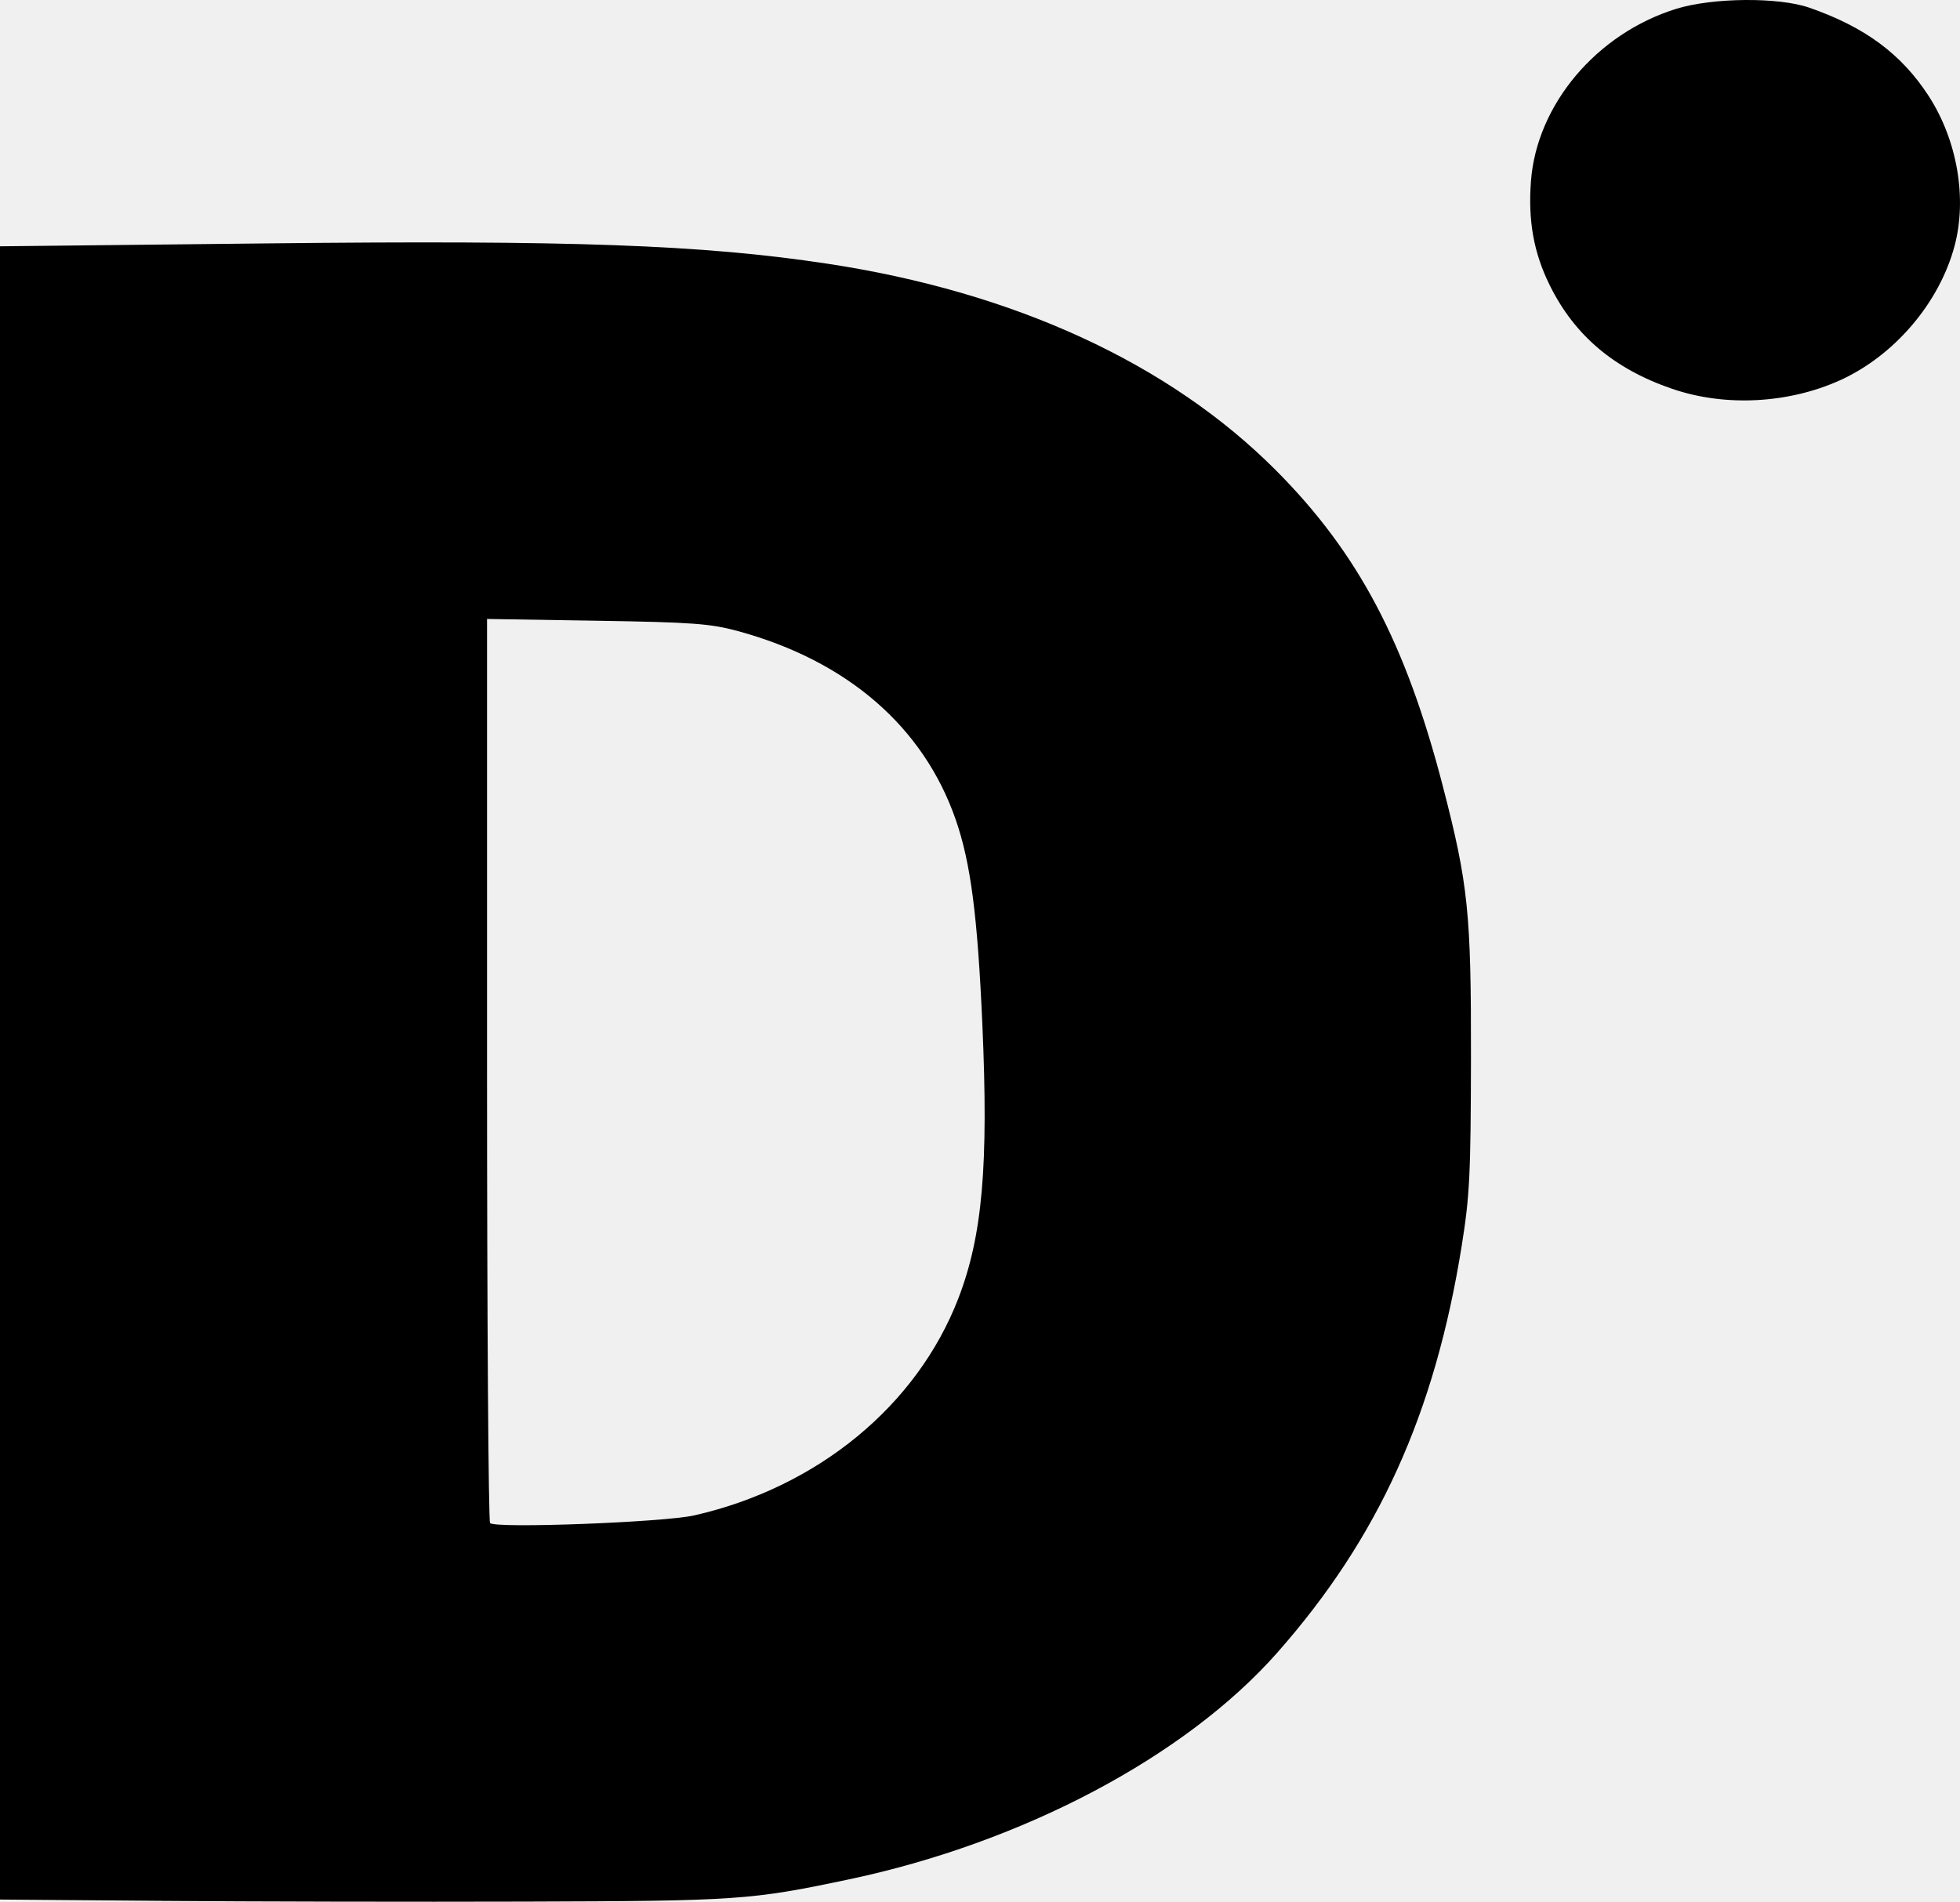
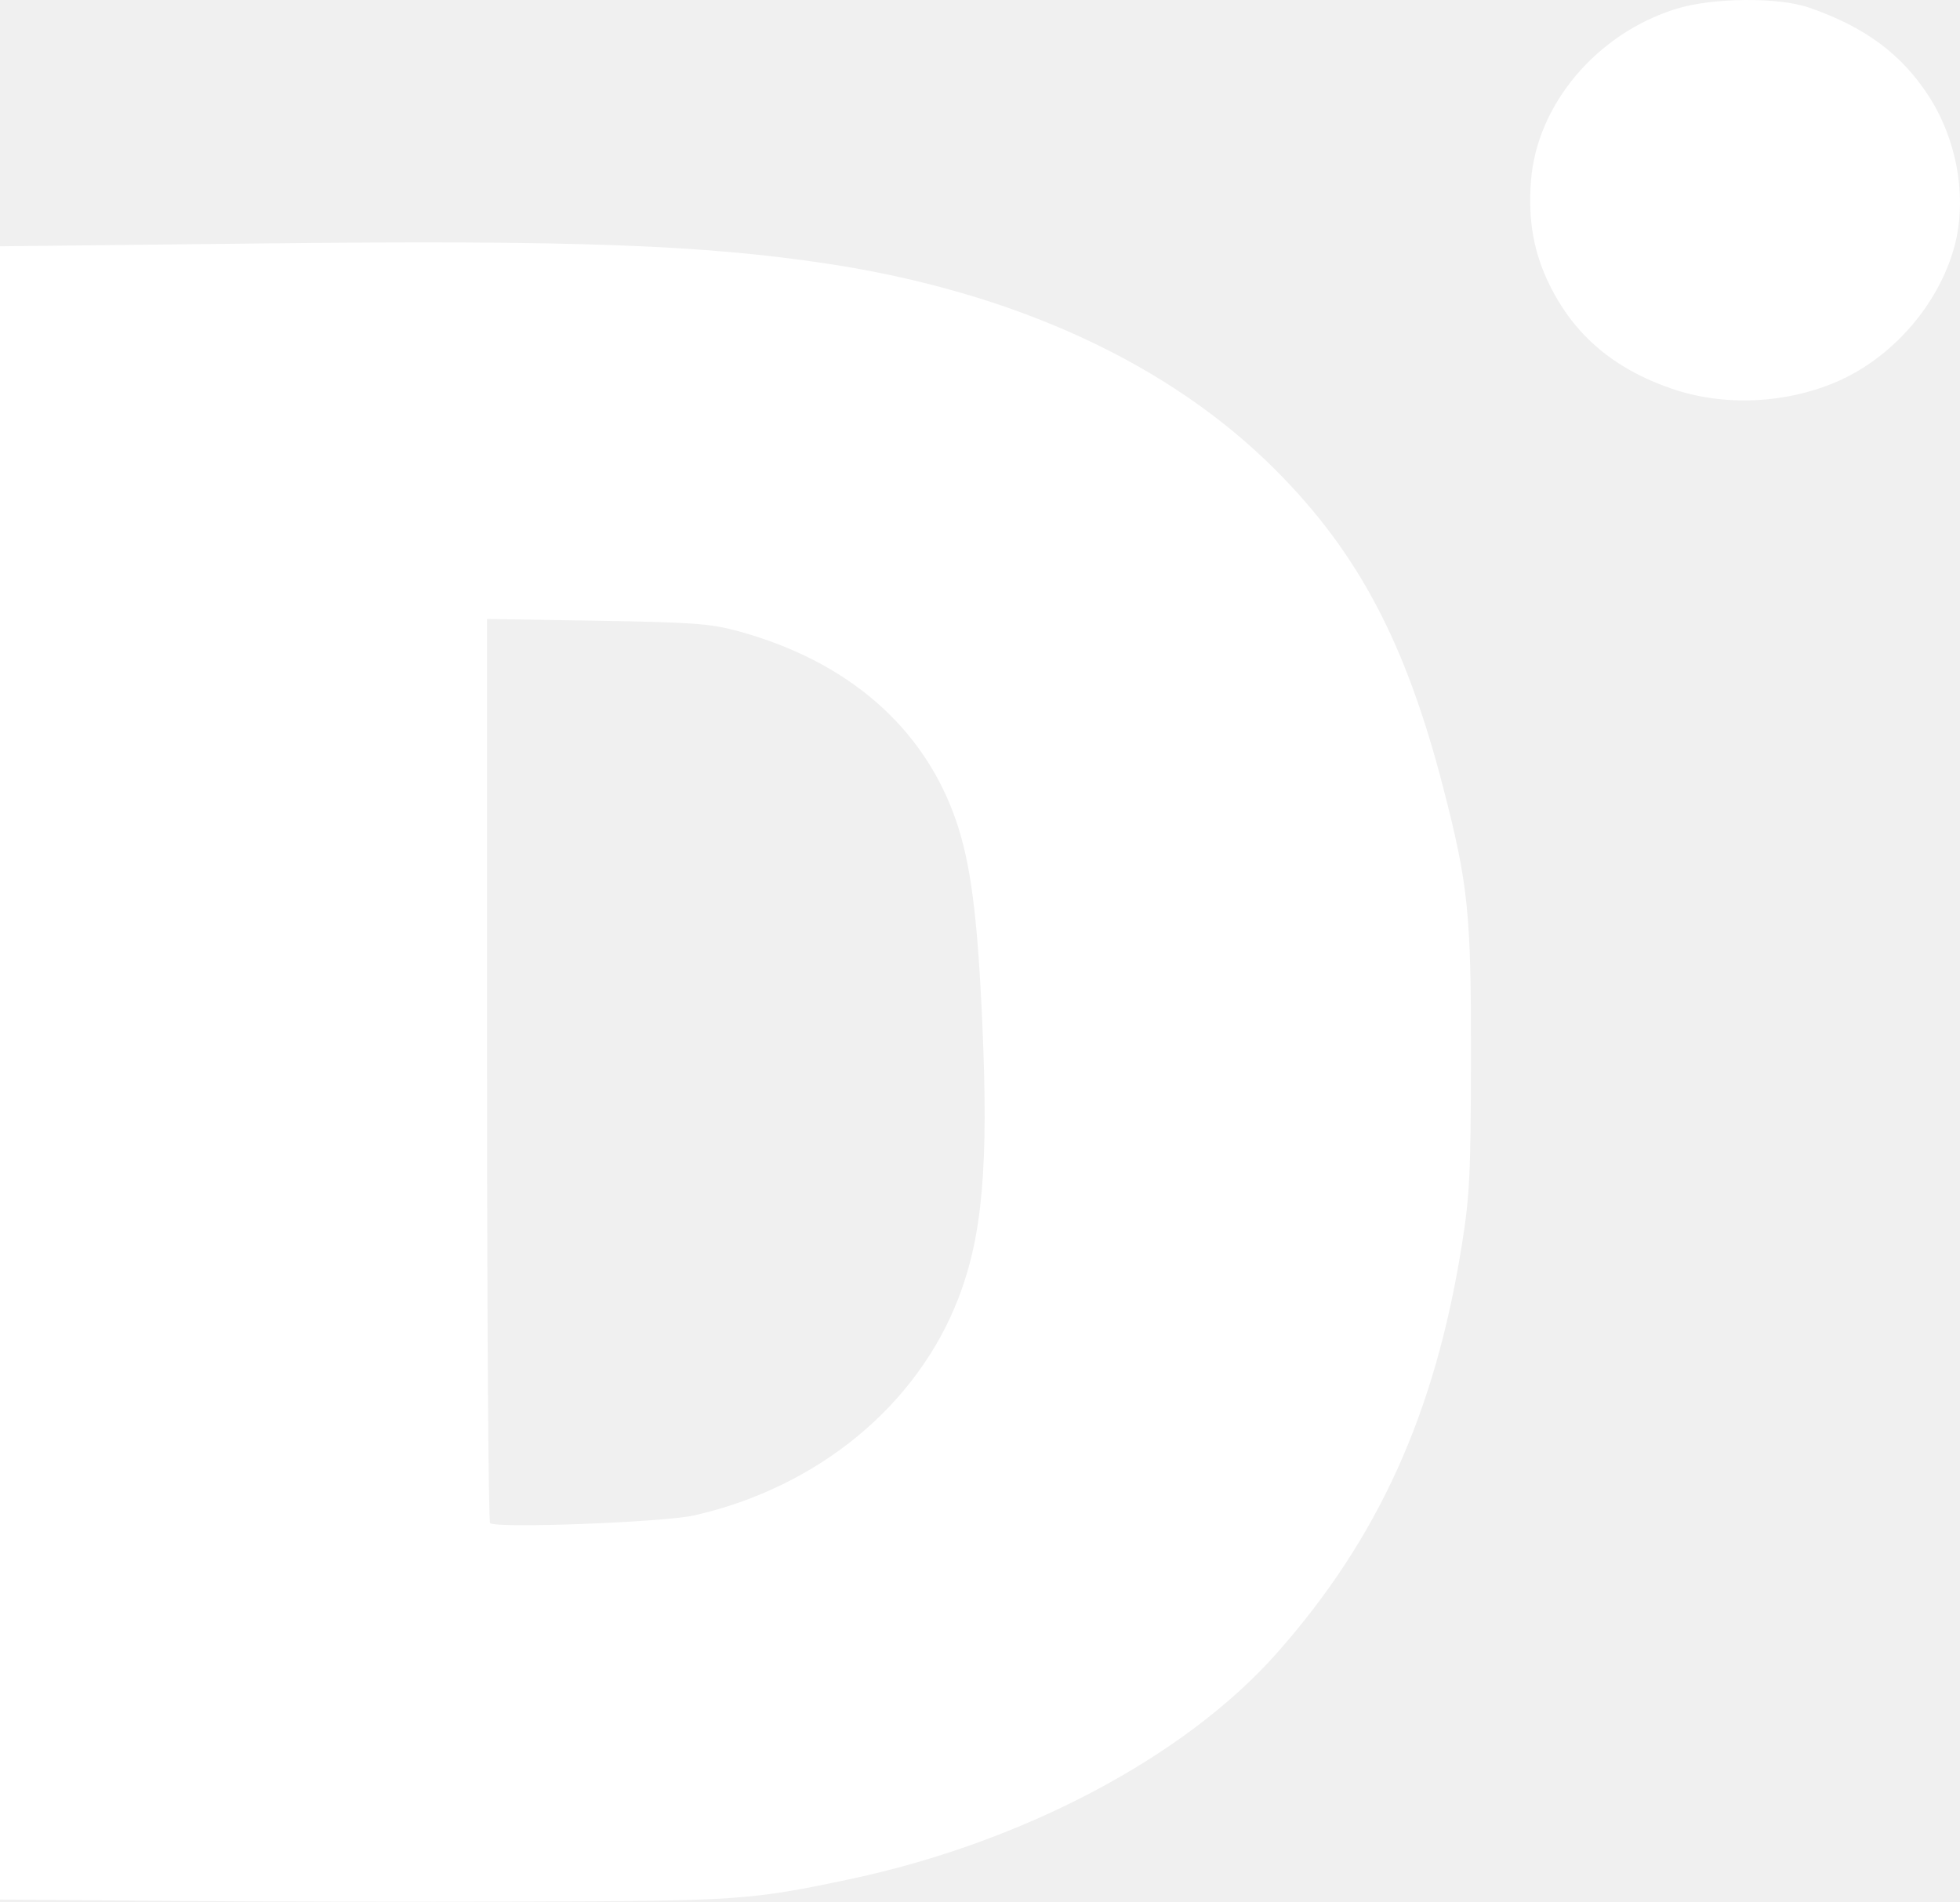
<svg xmlns="http://www.w3.org/2000/svg" width="41.229mm" height="40.001mm" viewBox="0 0 41.229 40.001" version="1.1" id="svg1" xml:space="preserve">
  <defs id="defs1" />
-   <path d="M 3.408,39.984 -9.8950641e-8,39.957 V 22.569 5.181 L 5.609,5.12 c 6.402,-0.071 9.169,0.029 11.79,0.426 3.941,0.597 7.202,2.099 9.443,4.35 1.731,1.738 2.728,3.628 3.51,6.648 0.533,2.059 0.595,2.658 0.59,5.72 -0.004,2.428 -0.026,2.891 -0.194,3.937 -0.565,3.536 -1.754,6.157 -3.886,8.569 -1.927,2.18 -5.346,3.989 -8.997,4.761 -2.069,0.437 -2.339,0.456 -6.816,0.469 -2.328,0.007 -5.767,10e-6 -7.641,-0.015 z M 14.605,31.876 c 2.592,-0.589 4.681,-2.305 5.553,-4.562 0.508,-1.316 0.638,-2.793 0.506,-5.77 -0.101,-2.286 -0.246,-3.398 -0.56,-4.302 -0.677,-1.951 -2.278,-3.339 -4.578,-3.966 -0.585,-0.159 -0.95,-0.186 -2.974,-0.219 l -2.307,-0.037 v 9.476 c 0,5.212 0.029,9.505 0.064,9.542 0.114,0.118 3.653,-0.016 4.297,-0.162 z M 35.177,8.18 c -1.226,-0.42 -2.058,-1.124 -2.581,-2.186 -0.334,-0.678 -0.455,-1.35 -0.392,-2.184 0.121,-1.61 1.381,-3.104 3.055,-3.624 0.764,-0.237 2.15,-0.25 2.798,-0.025 1.173,0.407 1.941,0.976 2.514,1.86 0.6,0.928 0.811,2.148 0.544,3.151 -0.32,1.201 -1.269,2.312 -2.414,2.829 -1.088,0.49 -2.417,0.558 -3.523,0.179 z" style="fill:#000000;fill-opacity:1;stroke:none;stroke-opacity:1" id="path1" />
+   <path d="M 3.408,39.984 -9.8950641e-8,39.957 V 22.569 5.181 L 5.609,5.12 c 6.402,-0.071 9.169,0.029 11.79,0.426 3.941,0.597 7.202,2.099 9.443,4.35 1.731,1.738 2.728,3.628 3.51,6.648 0.533,2.059 0.595,2.658 0.59,5.72 -0.004,2.428 -0.026,2.891 -0.194,3.937 -0.565,3.536 -1.754,6.157 -3.886,8.569 -1.927,2.18 -5.346,3.989 -8.997,4.761 -2.069,0.437 -2.339,0.456 -6.816,0.469 -2.328,0.007 -5.767,10e-6 -7.641,-0.015 z M 14.605,31.876 c 2.592,-0.589 4.681,-2.305 5.553,-4.562 0.508,-1.316 0.638,-2.793 0.506,-5.77 -0.101,-2.286 -0.246,-3.398 -0.56,-4.302 -0.677,-1.951 -2.278,-3.339 -4.578,-3.966 -0.585,-0.159 -0.95,-0.186 -2.974,-0.219 l -2.307,-0.037 v 9.476 c 0,5.212 0.029,9.505 0.064,9.542 0.114,0.118 3.653,-0.016 4.297,-0.162 z M 35.177,8.18 c -1.226,-0.42 -2.058,-1.124 -2.581,-2.186 -0.334,-0.678 -0.455,-1.35 -0.392,-2.184 0.121,-1.61 1.381,-3.104 3.055,-3.624 0.764,-0.237 2.15,-0.25 2.798,-0.025 1.173,0.407 1.941,0.976 2.514,1.86 0.6,0.928 0.811,2.148 0.544,3.151 -0.32,1.201 -1.269,2.312 -2.414,2.829 -1.088,0.49 -2.417,0.558 -3.523,0.179 z" style="fill:#ffffff;fill-opacity:1;stroke:none;stroke-opacity:1" id="path1" />
</svg>
